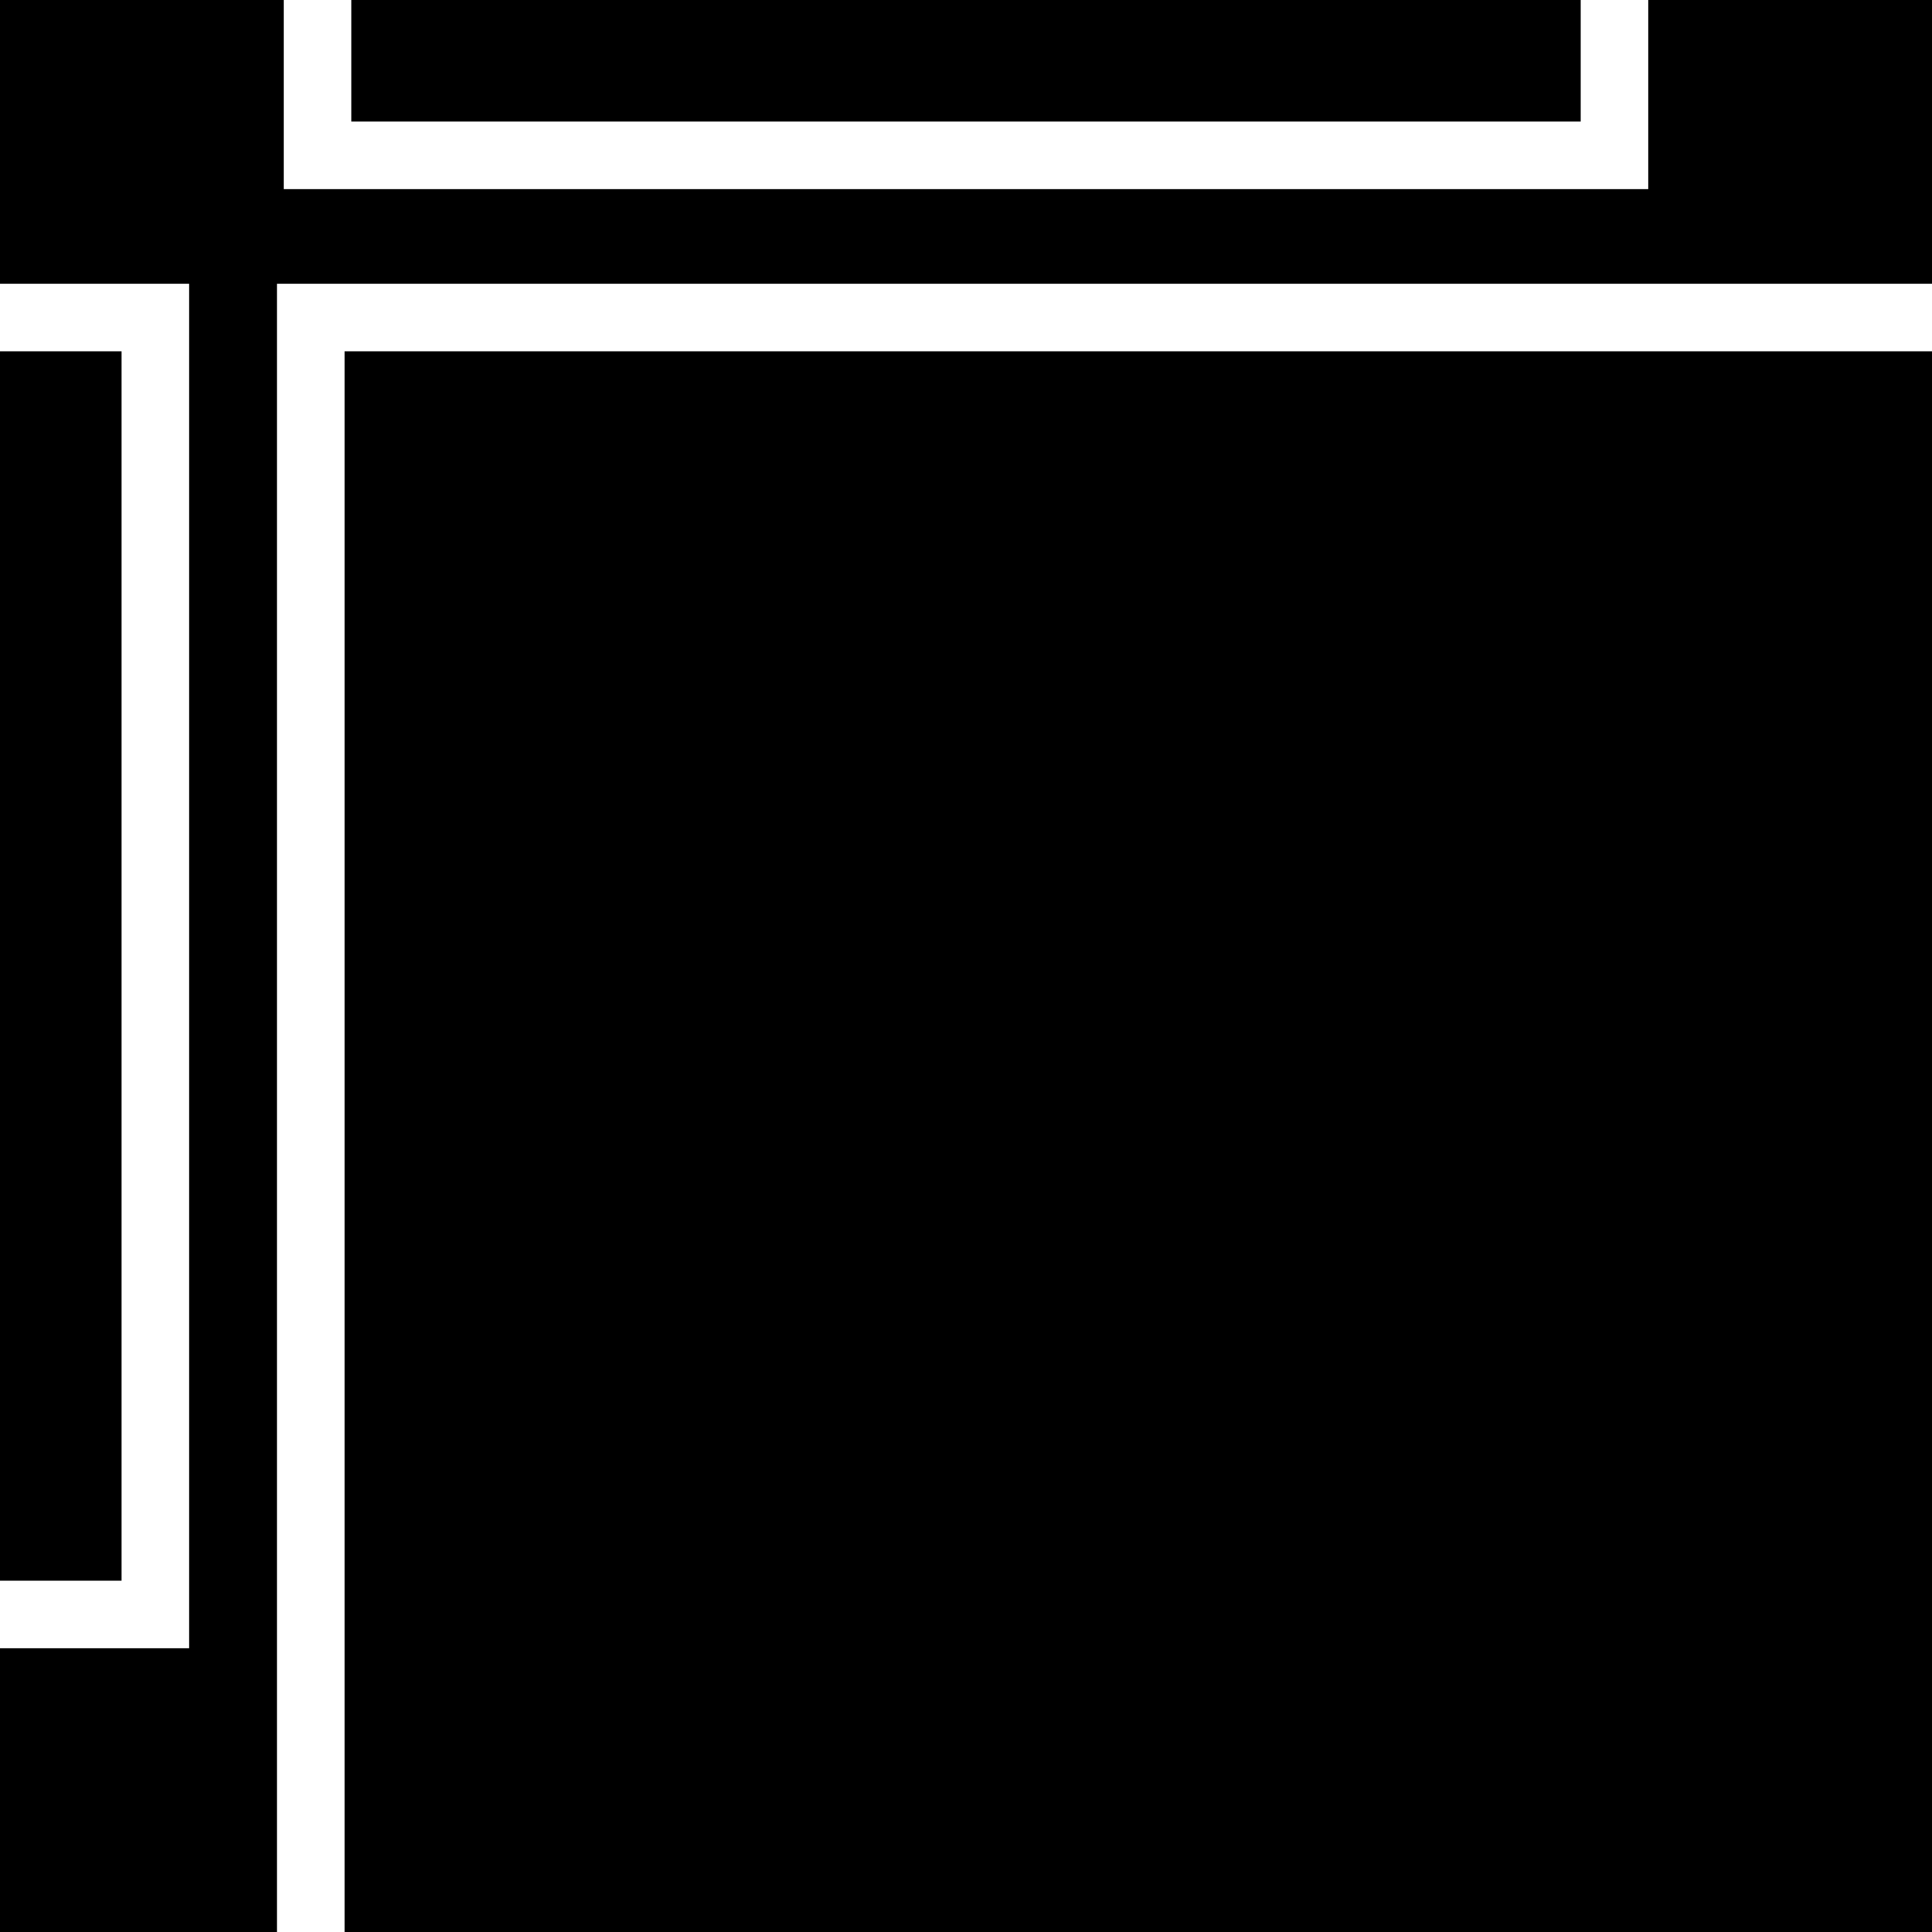
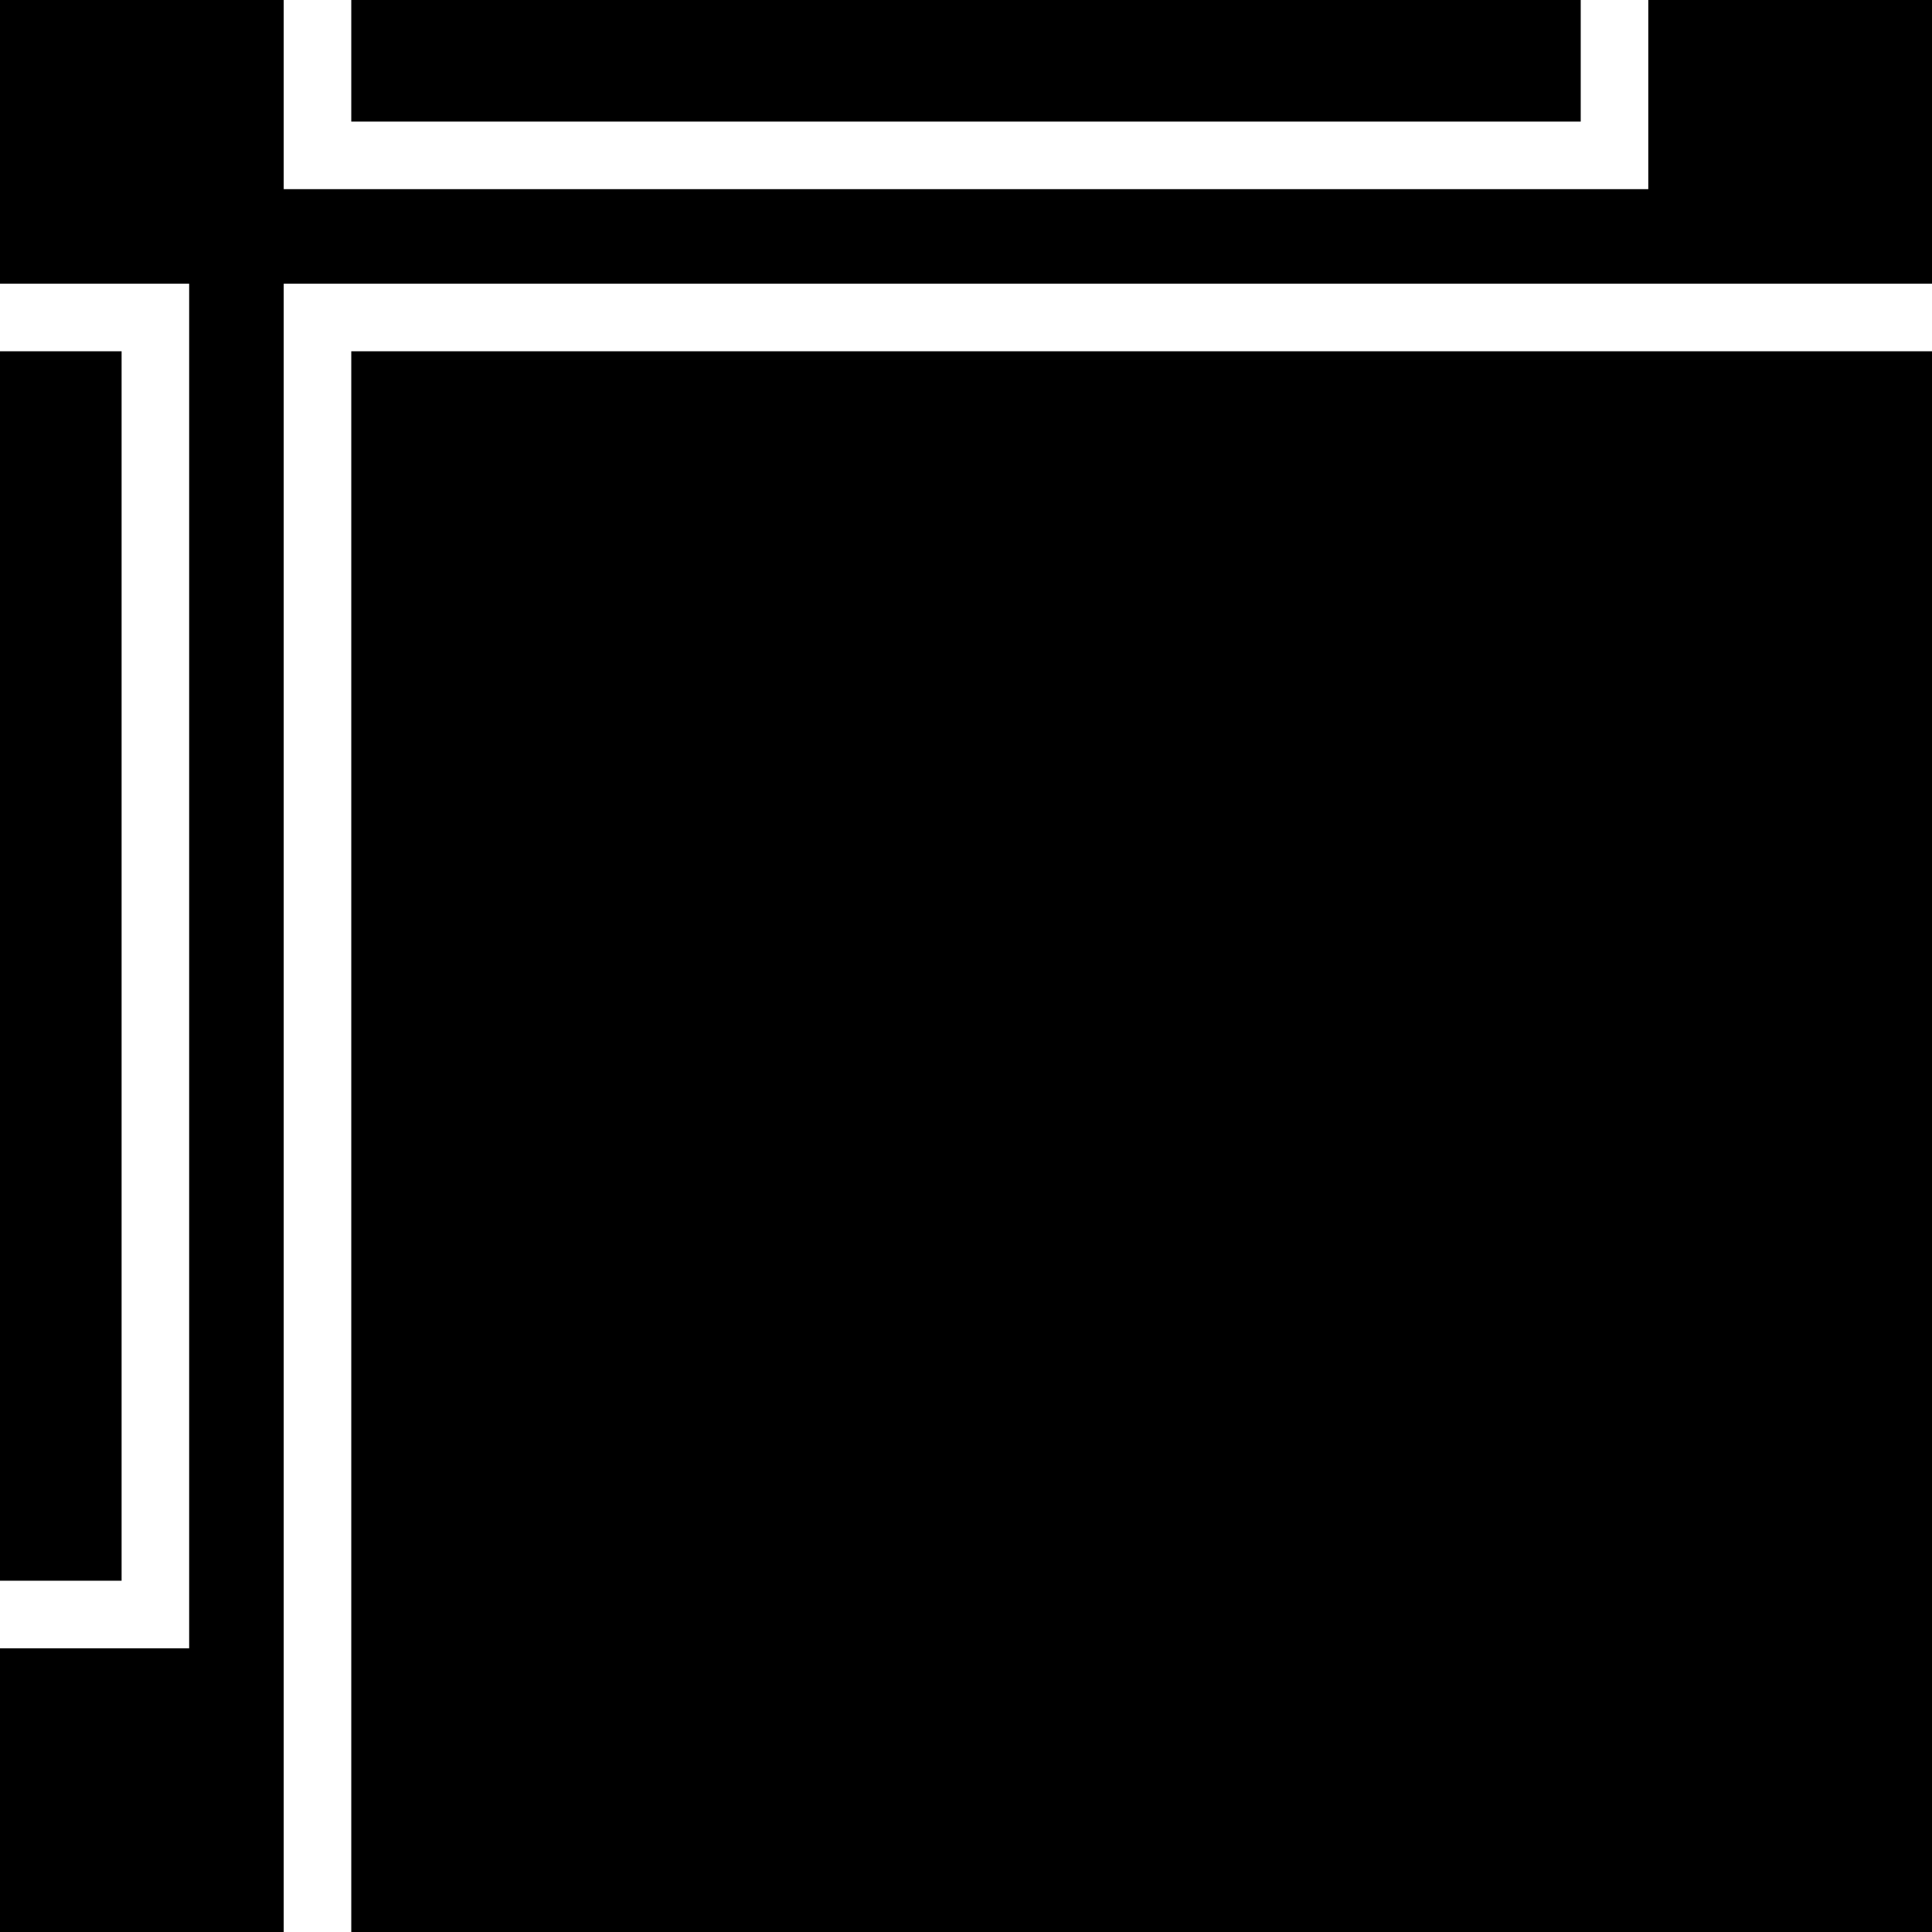
<svg xmlns="http://www.w3.org/2000/svg" width="256" height="256" viewBox="0 0 143 143" version="1.1" id="svg_tile_707">
  <path style="fill:black;fill-opacity:1;stroke:none" d="M 0 0 H 143 V 143 H 0 Z" id="tile_bg" />
  <g style="fill:none;stroke:white;stroke-opacity:1;stroke-width:5">
-     <path id="wire_0" d="M  23.0 143.0 V  23.5 H 143.0" />
+     <path id="wire_0" d="M  23.5 143.0 V  23.5 H 143.0" />
    <path id="wire_1" d="M  23.5   0.0 V  11.5 H 119.5 V   0.0" />
    <path id="wire_2" d="M   0.0  23.5 H  11.5 V 119.5 H   0.0" />
  </g>
</svg>
